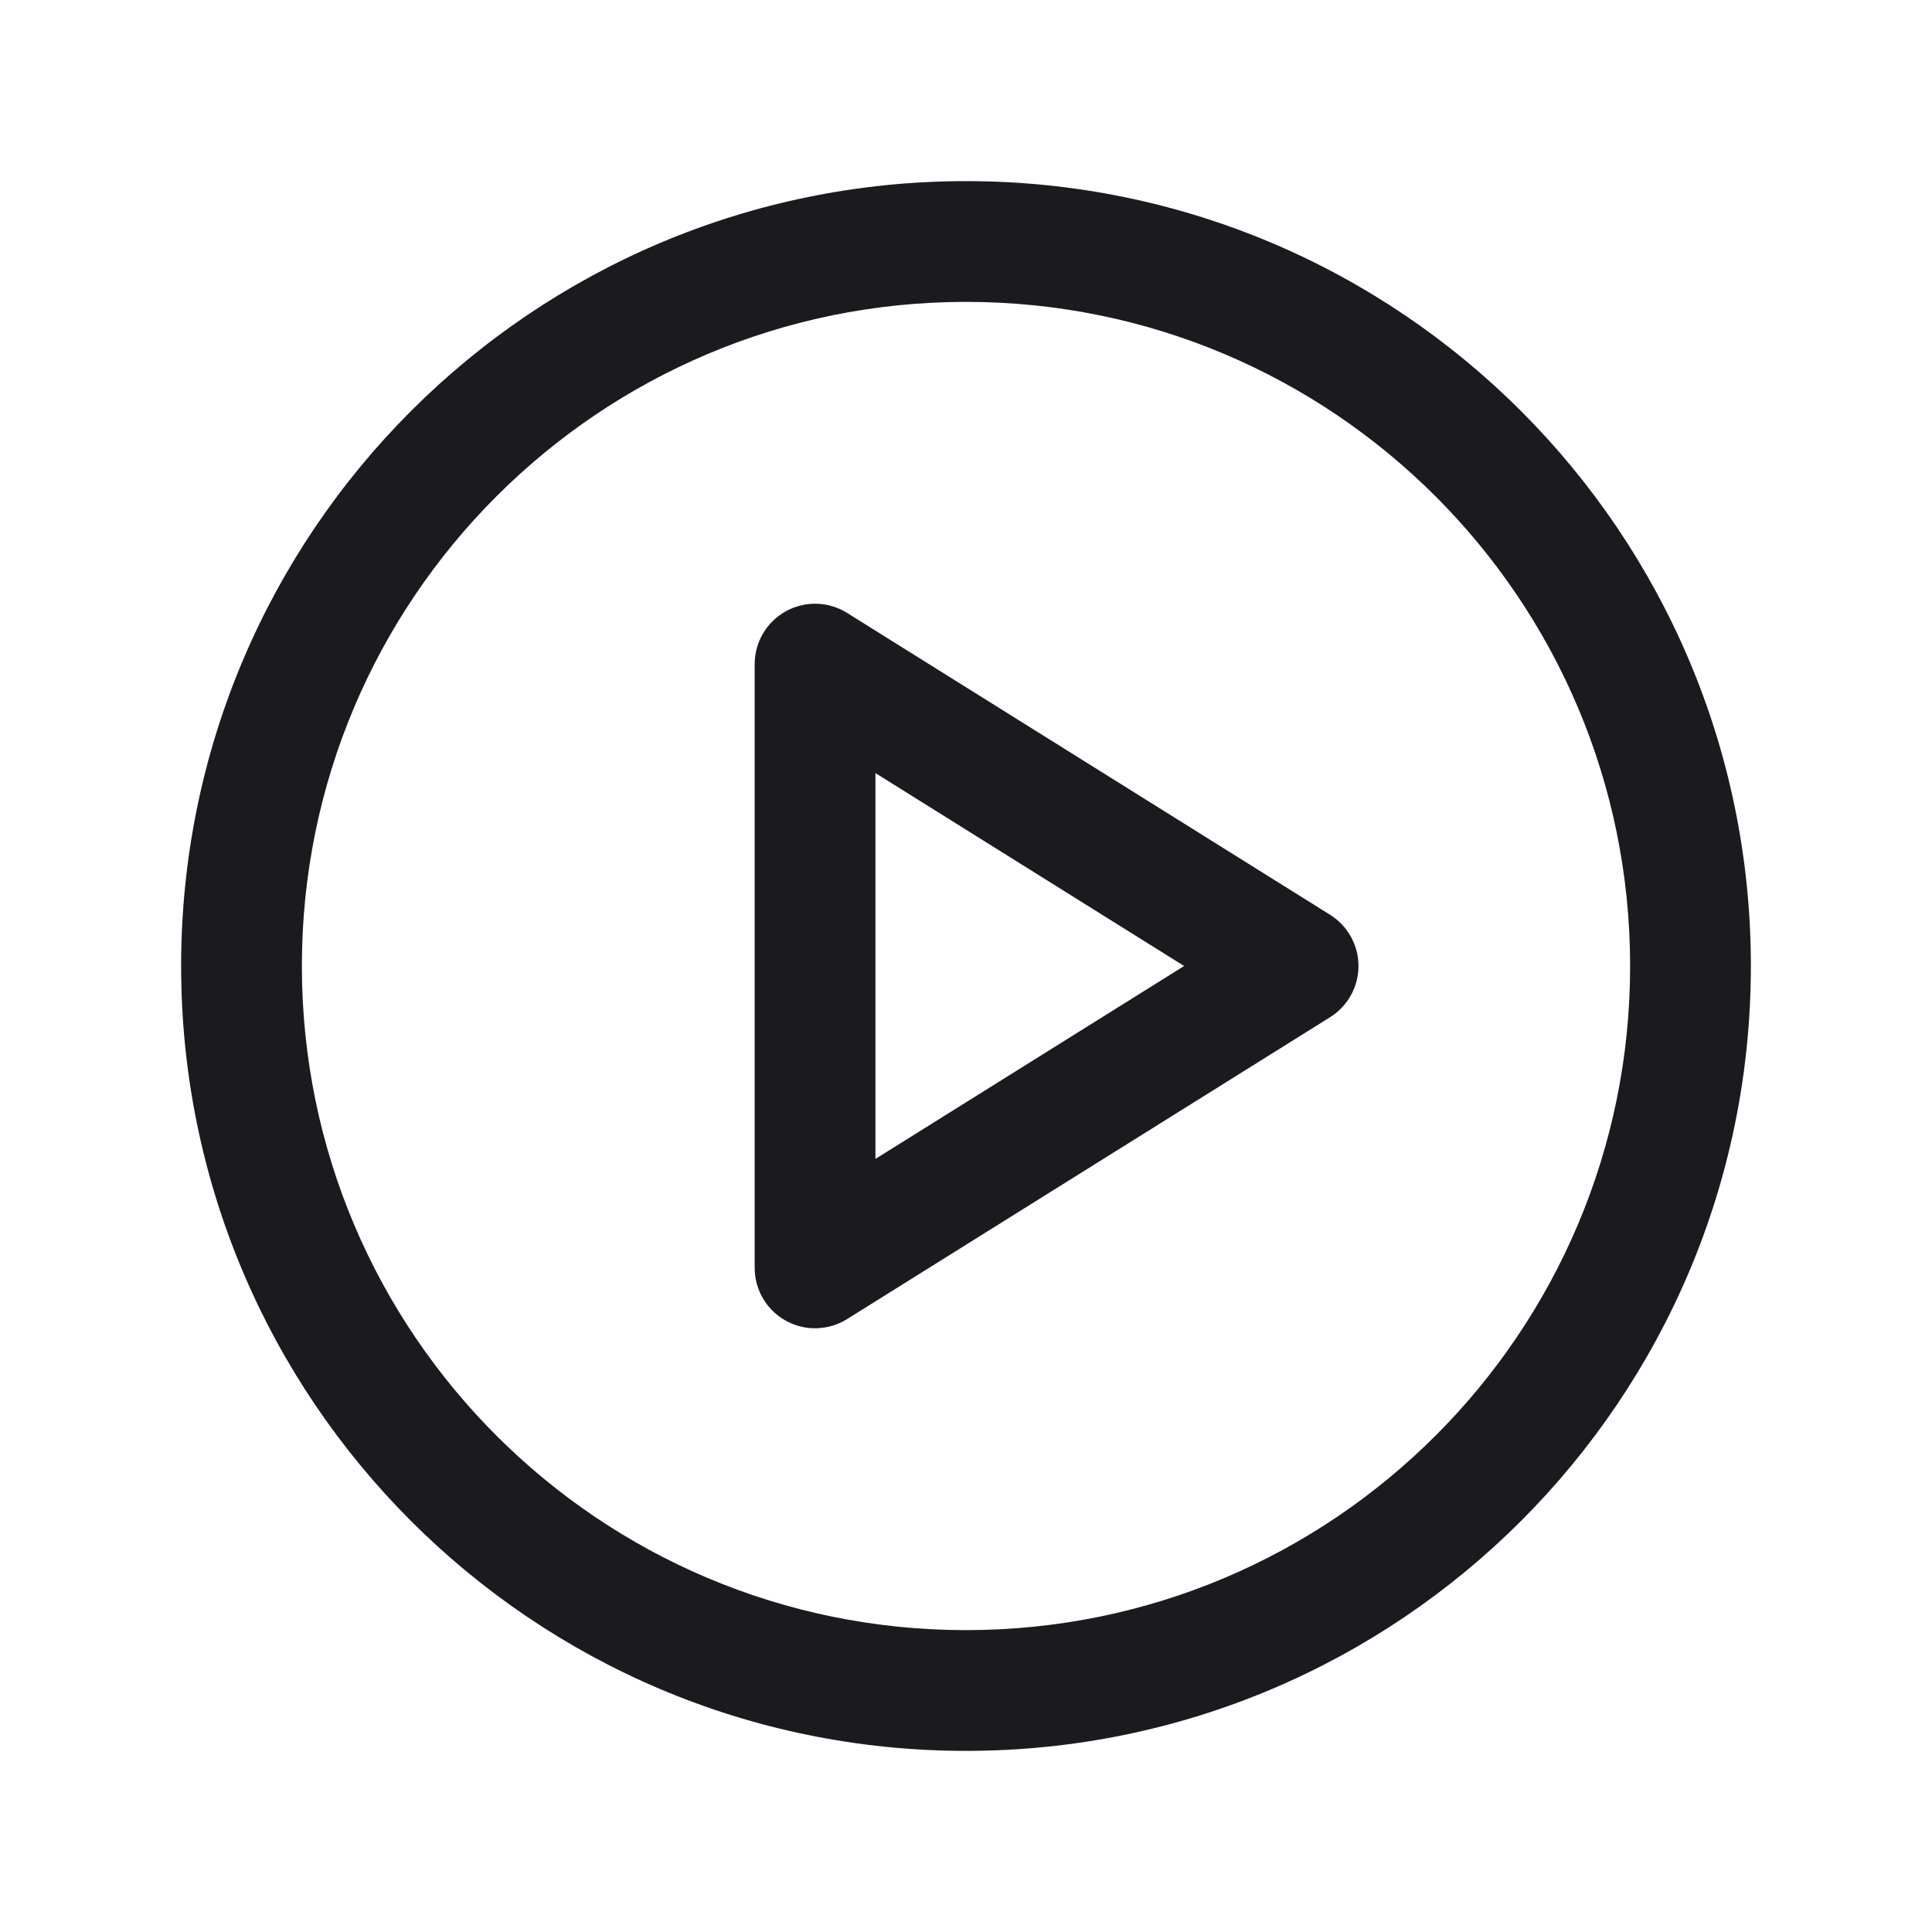
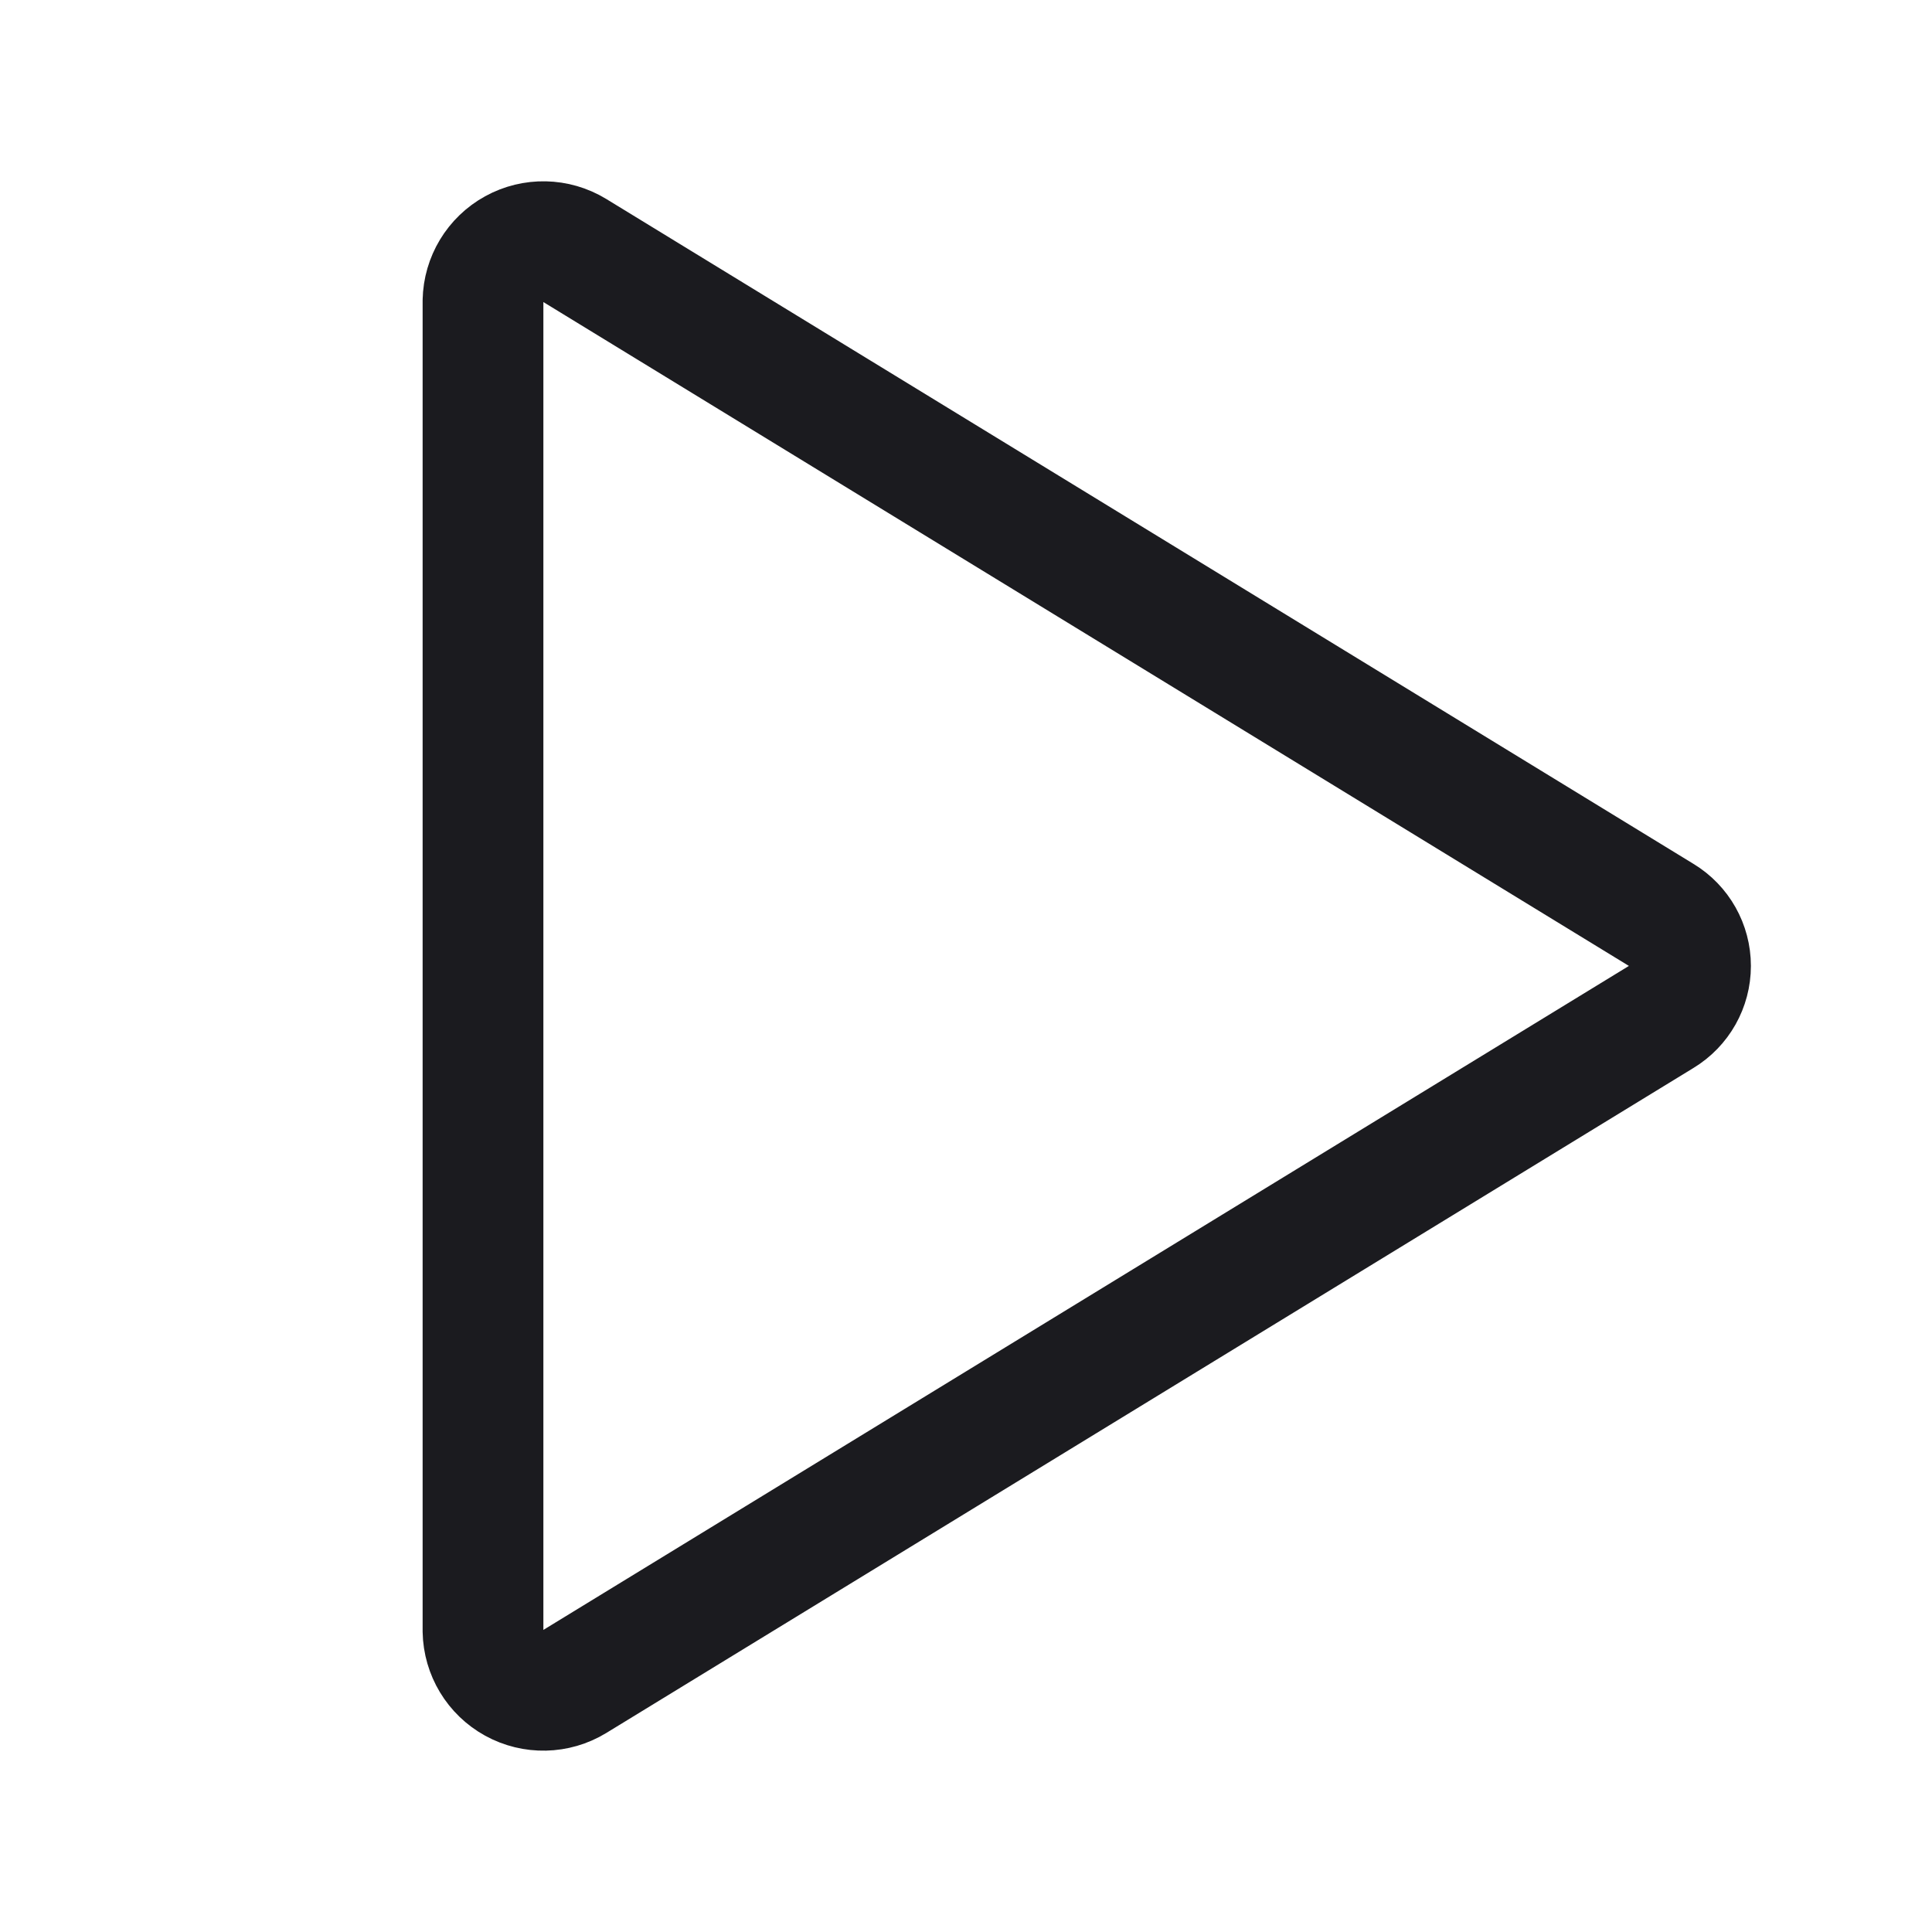
- <svg xmlns="http://www.w3.org/2000/svg" width="24" height="24" viewBox="0 0 24 24" fill="none">
-   <path d="m16.125 12 .398.636a.75.75 0 0 0 0-1.272l-.398.636Zm-6-3.75.398-.636a.75.75 0 0 0-1.148.636h.75Zm0 7.5h-.75a.75.75 0 0 0 1.148.636l-.398-.636ZM21 12h-.75A8.25 8.25 0 0 1 12 20.25v1.5c5.385 0 9.75-4.365 9.75-9.75H21Zm-9 9v-.75A8.25 8.25 0 0 1 3.75 12h-1.5c0 5.385 4.365 9.75 9.75 9.75V21Zm-9-9h.75A8.25 8.25 0 0 1 12 3.75v-1.5c-5.385 0-9.75 4.365-9.75 9.75H3Zm9-9v.75A8.25 8.25 0 0 1 20.25 12h1.5c0-5.385-4.365-9.75-9.75-9.75V3Zm4.125 9 .398-.636-6-3.75-.398.636-.398.636 6 3.75.398-.636Zm-6-3.75h-.75v7.5h1.5v-7.5h-.75Zm0 7.5.398.636 6-3.75-.398-.636-.398-.636-6 3.75.398.636Z" fill="#1B1B1F" />
+ <svg xmlns="http://www.w3.org/2000/svg" width="24" height="24" fill="none">
+   <path stroke="#1b1b1f" stroke-linecap="round" stroke-linejoin="round" stroke-width="1.5" d="M6 3.738v16.523a.75.75 0 0 0 1.14.627l13.507-8.262a.733.733 0 0 0 0-1.254L7.139 3.111A.75.75 0 0 0 6 3.738" />
</svg>
